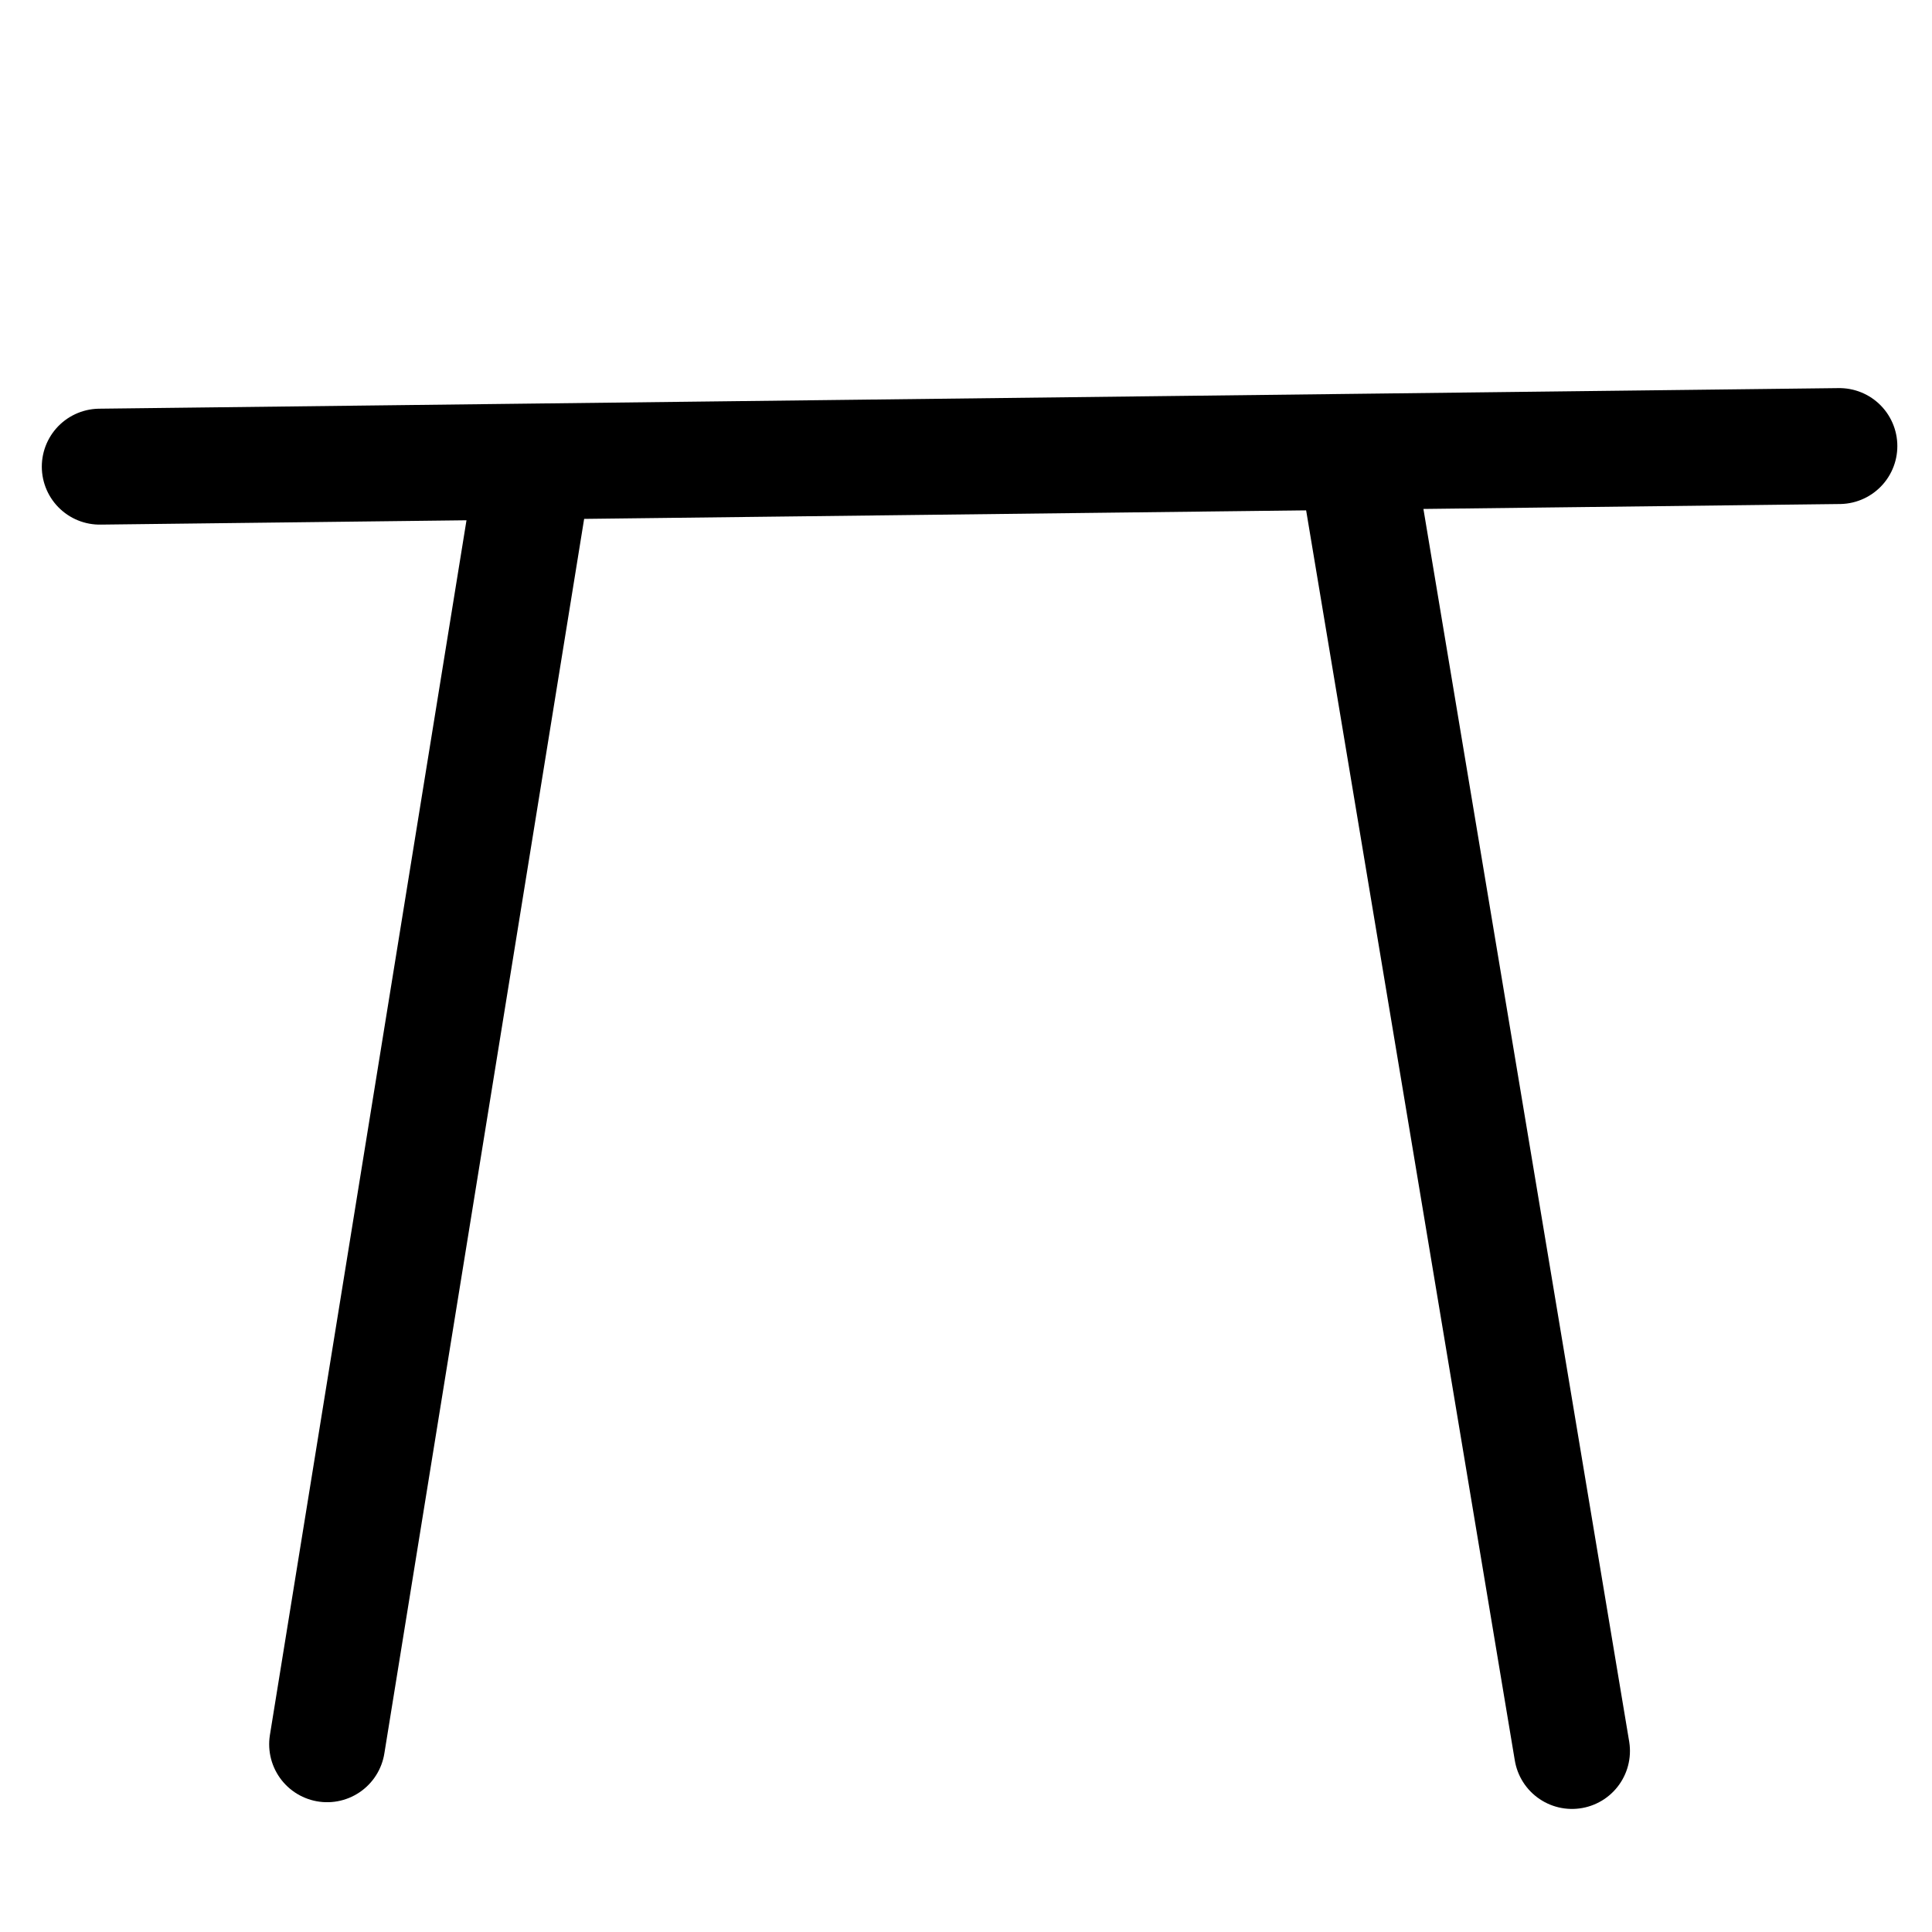
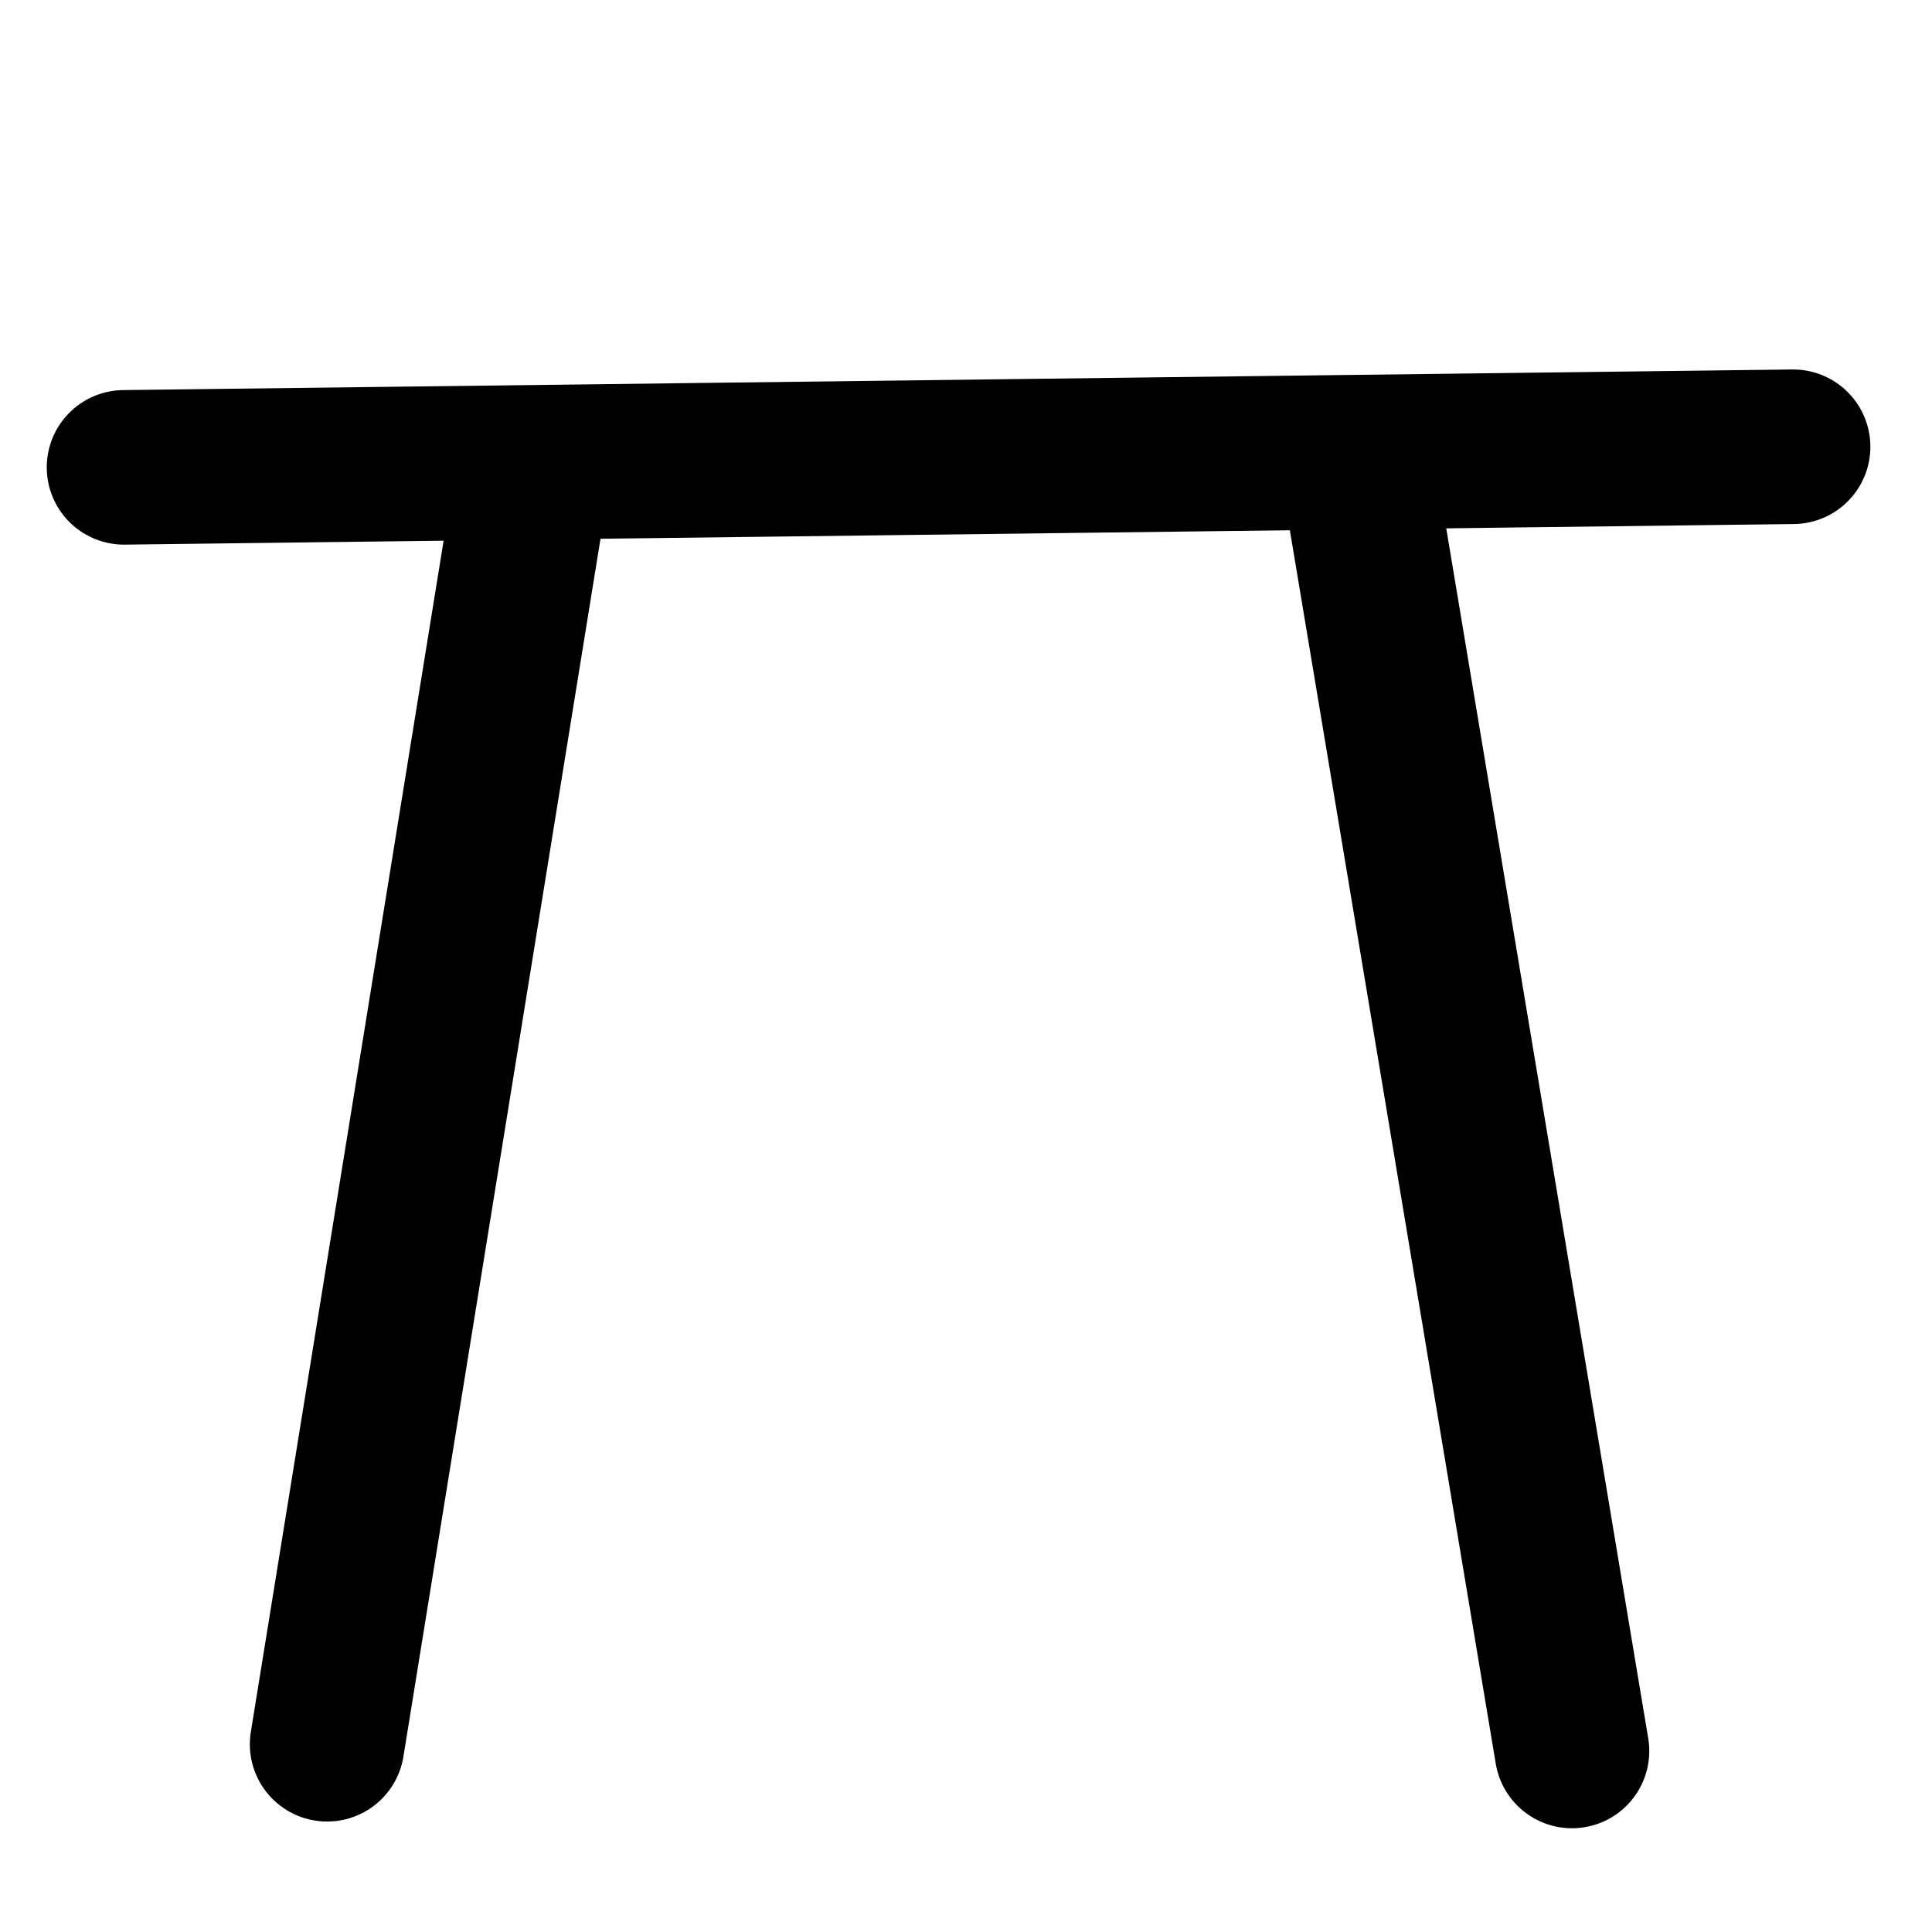
<svg xmlns="http://www.w3.org/2000/svg" width="50mm" height="50mm" viewBox="0 0 50 50" version="1.1" id="svg5">
  <defs id="defs2" />
  <g id="layer1">
-     <path style="fill:#000000;fill-opacity:0;stroke:#000000;stroke-width:3;stroke-linecap:round;stroke-linejoin:round;paint-order:fill markers stroke;stop-color:#000000;stroke-dasharray:none" d="M 2.582,12.077 47.603,11.544" id="path288" />
-     <path style="fill:#000000;fill-opacity:0;stroke:#000000;stroke-width:3;stroke-linecap:round;stroke-linejoin:round;paint-order:fill markers stroke;stop-color:#000000;stroke-dasharray:none" d="M 13.76,12.428 8.466,45.141" id="path290" />
-     <path style="fill:#000000;fill-opacity:0;stroke:#000000;stroke-width:3;stroke-linecap:round;stroke-linejoin:round;paint-order:fill markers stroke;stop-color:#000000;stroke-dasharray:none" d="m 35.168,12.277 5.515,33.038" id="path292" />
+     <path style="fill:#000000;fill-opacity:0;stroke:#000000;stroke-width:4;stroke-linecap:round;stroke-linejoin:round;stroke-dasharray:none;paint-order:fill markers stroke;stop-color:#000000" d="M 3.21,12.095 46.405,11.562" id="path288" />
+     <path style="fill:#000000;fill-opacity:0;stroke:#000000;stroke-width:4;stroke-linecap:round;stroke-linejoin:round;paint-order:fill markers stroke;stop-color:#000000;stroke-dasharray:none" d="M 13.76,12.428 8.466,45.141" id="path290" />
+     <path style="fill:#000000;fill-opacity:0;stroke:#000000;stroke-width:4;stroke-linecap:round;stroke-linejoin:round;paint-order:fill markers stroke;stop-color:#000000;stroke-dasharray:none" d="m 35.168,12.277 5.515,33.038" id="path292" />
  </g>
</svg>
